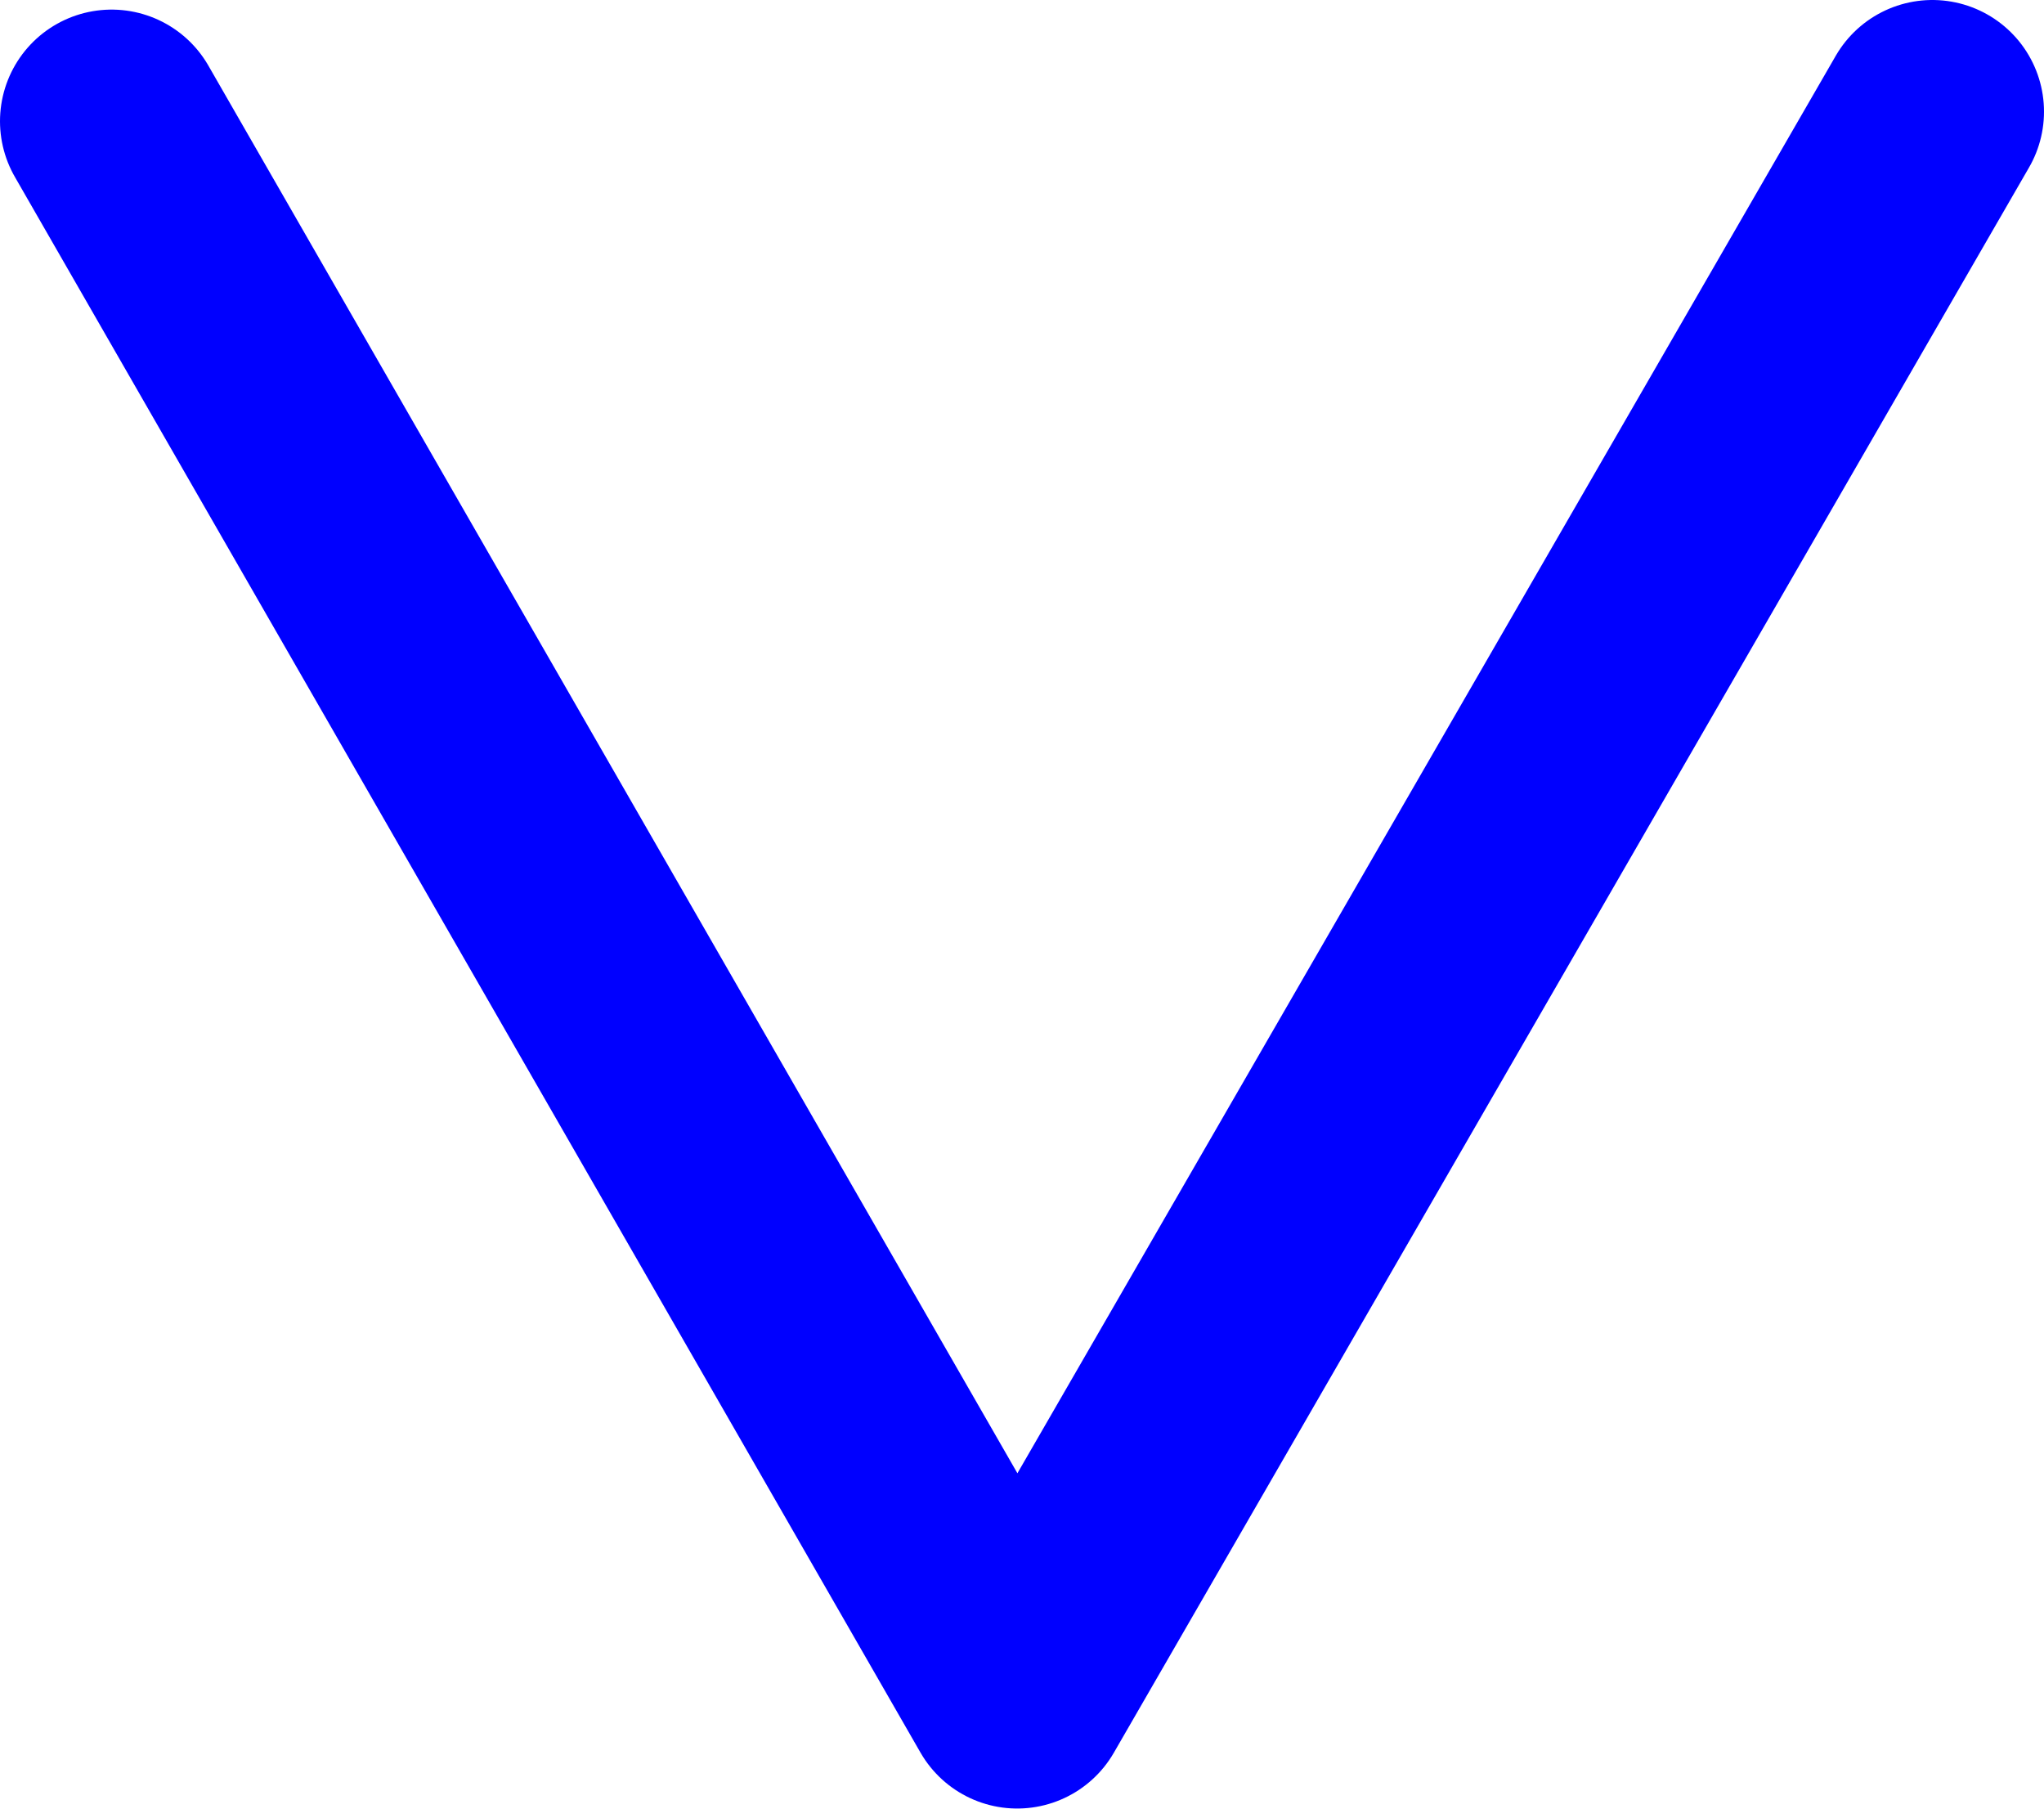
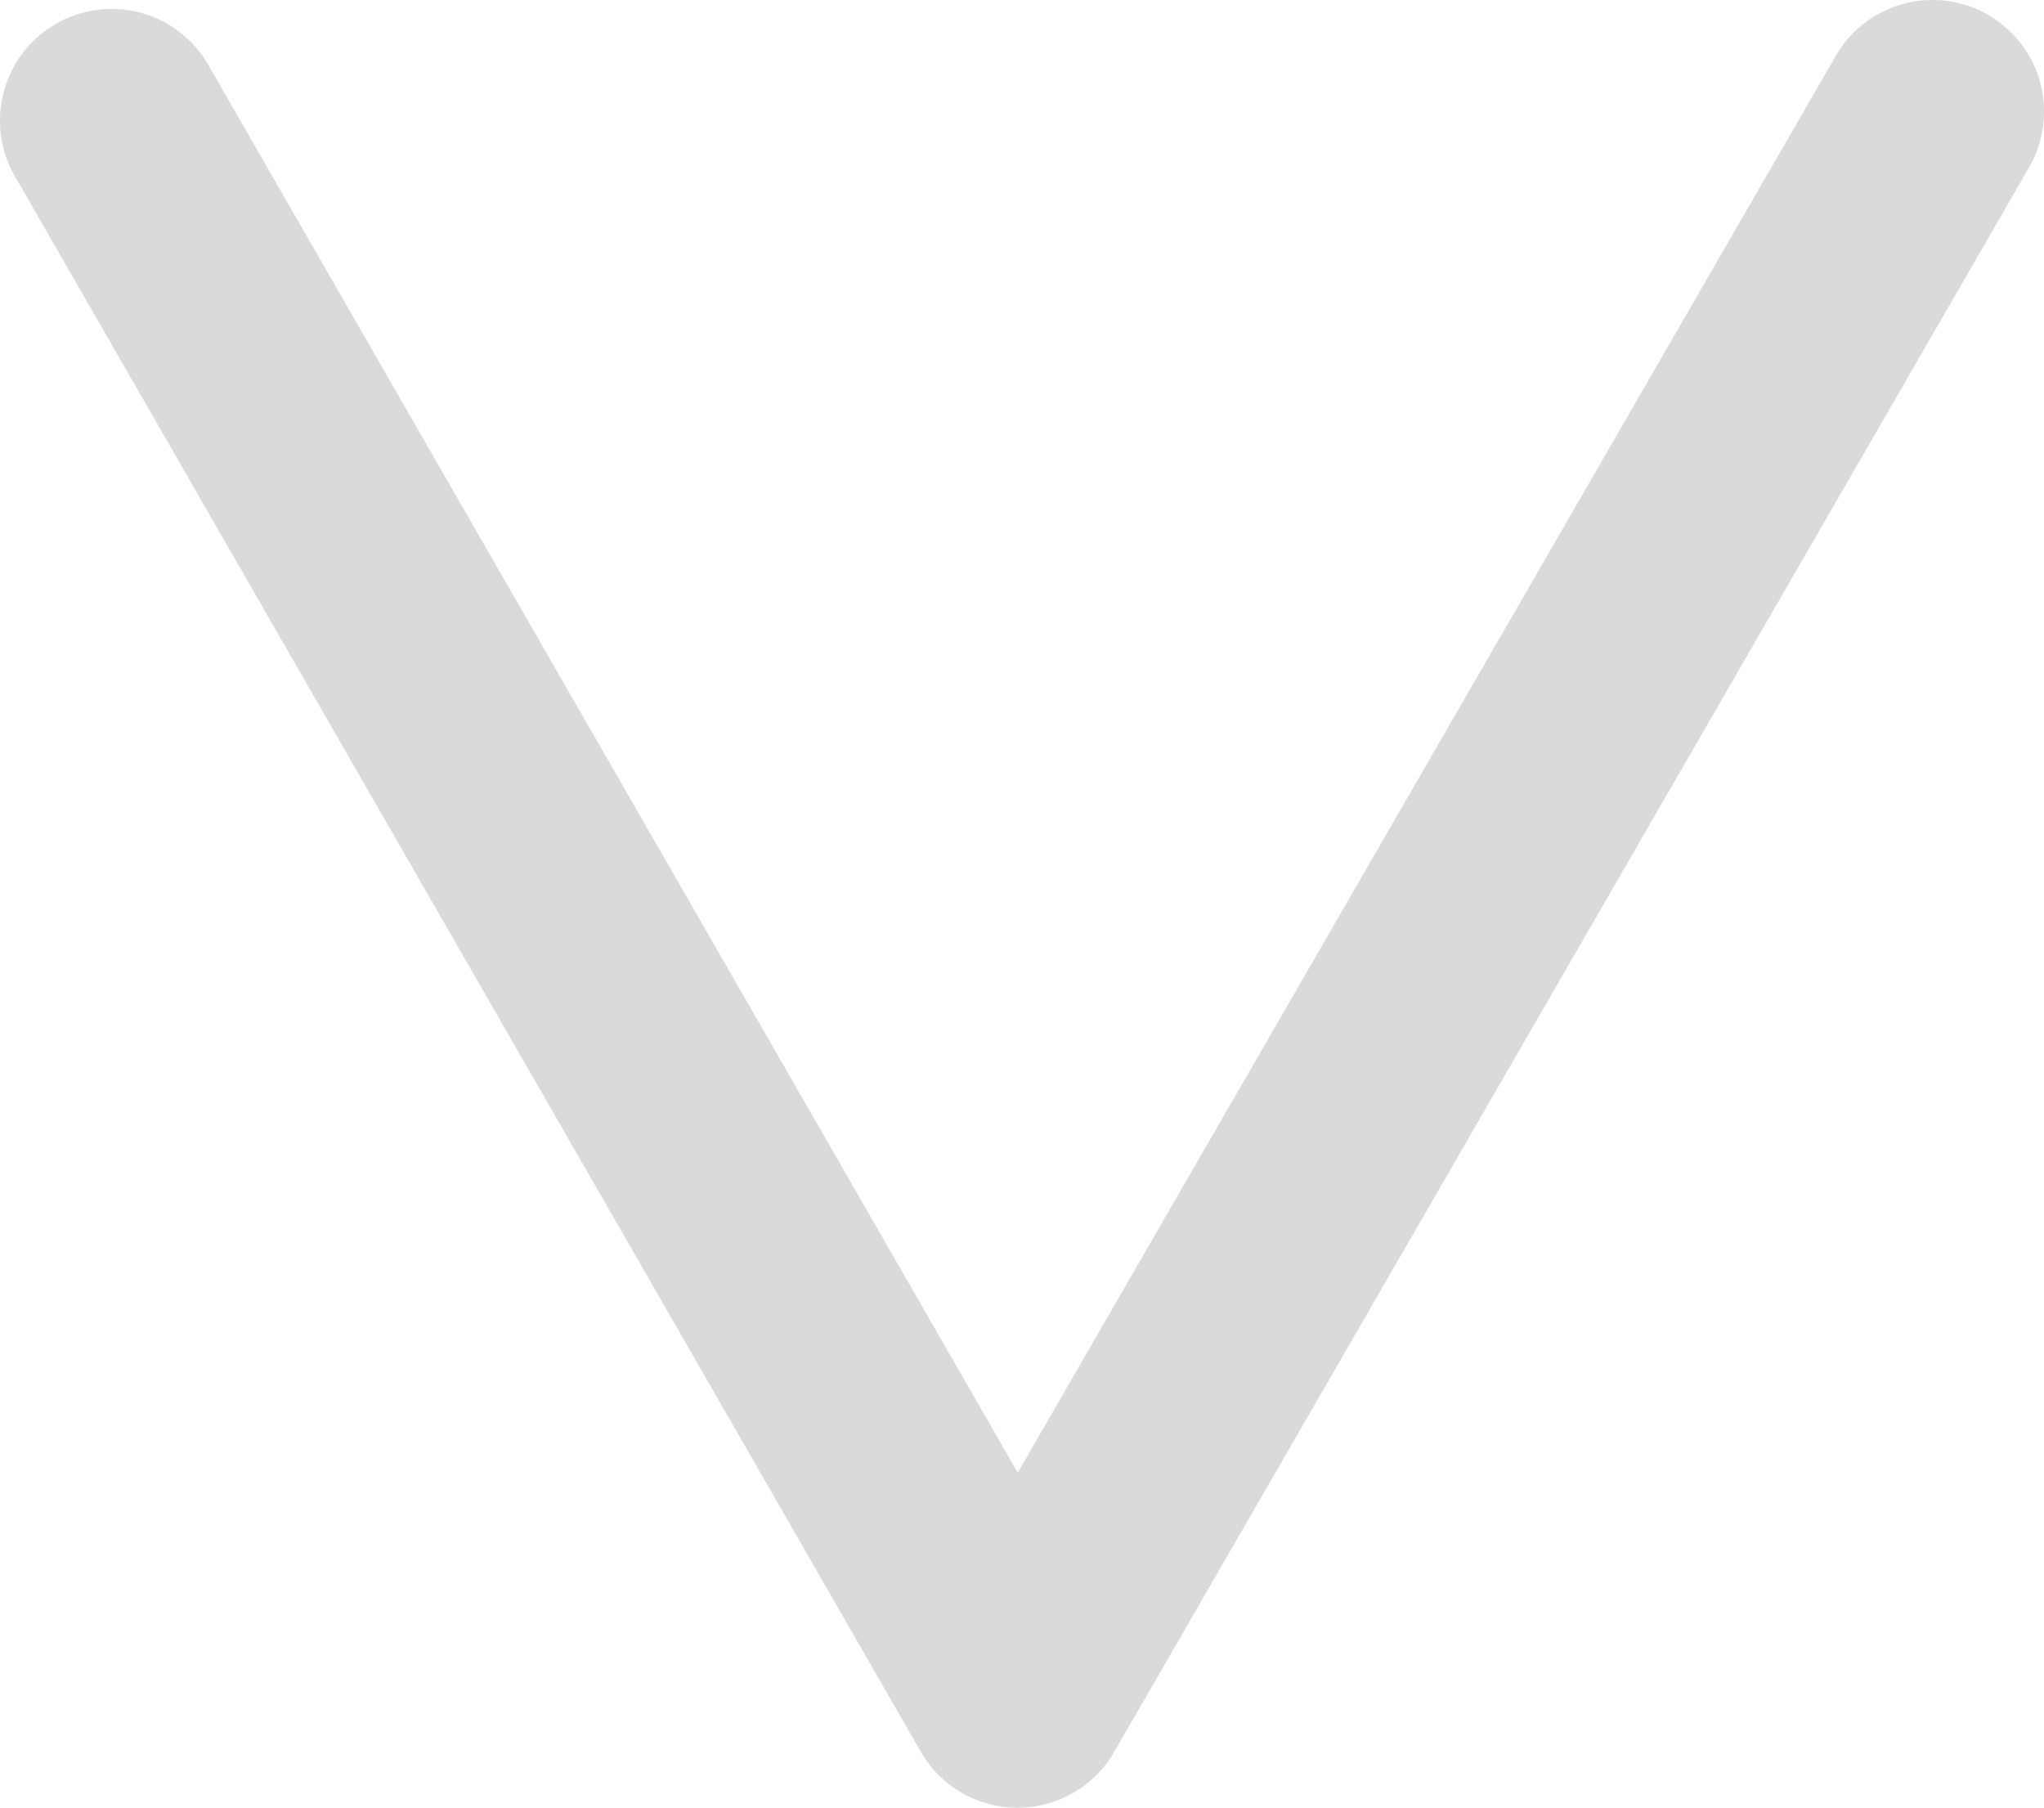
- <svg xmlns="http://www.w3.org/2000/svg" id="Laag_1" data-name="Laag 1" viewBox="0 0 91.57 81">
-   <defs>
-     <style>.cls-1{fill:none;stroke:blue;stroke-linecap:round;stroke-linejoin:round;stroke-width:10px;}</style>
-   </defs>
-   <polyline class="cls-1" points="86.57 5 45.57 76 5 5.43" />
+ <svg xmlns="http://www.w3.org/2000/svg" version="1.1" id="Laag_1" x="0px" y="0px" viewBox="0 0 91.6 81" style="enable-background:new 0 0 91.6 81;" xml:space="preserve">
+   <style type="text/css">
+ 	.st0{fill:none;stroke:#DADADA;stroke-width:10;stroke-linecap:round;stroke-linejoin:round;}
+ </style>
+   <polyline class="st0" points="86.6,5 45.6,76 5,5.4 " />
</svg>
